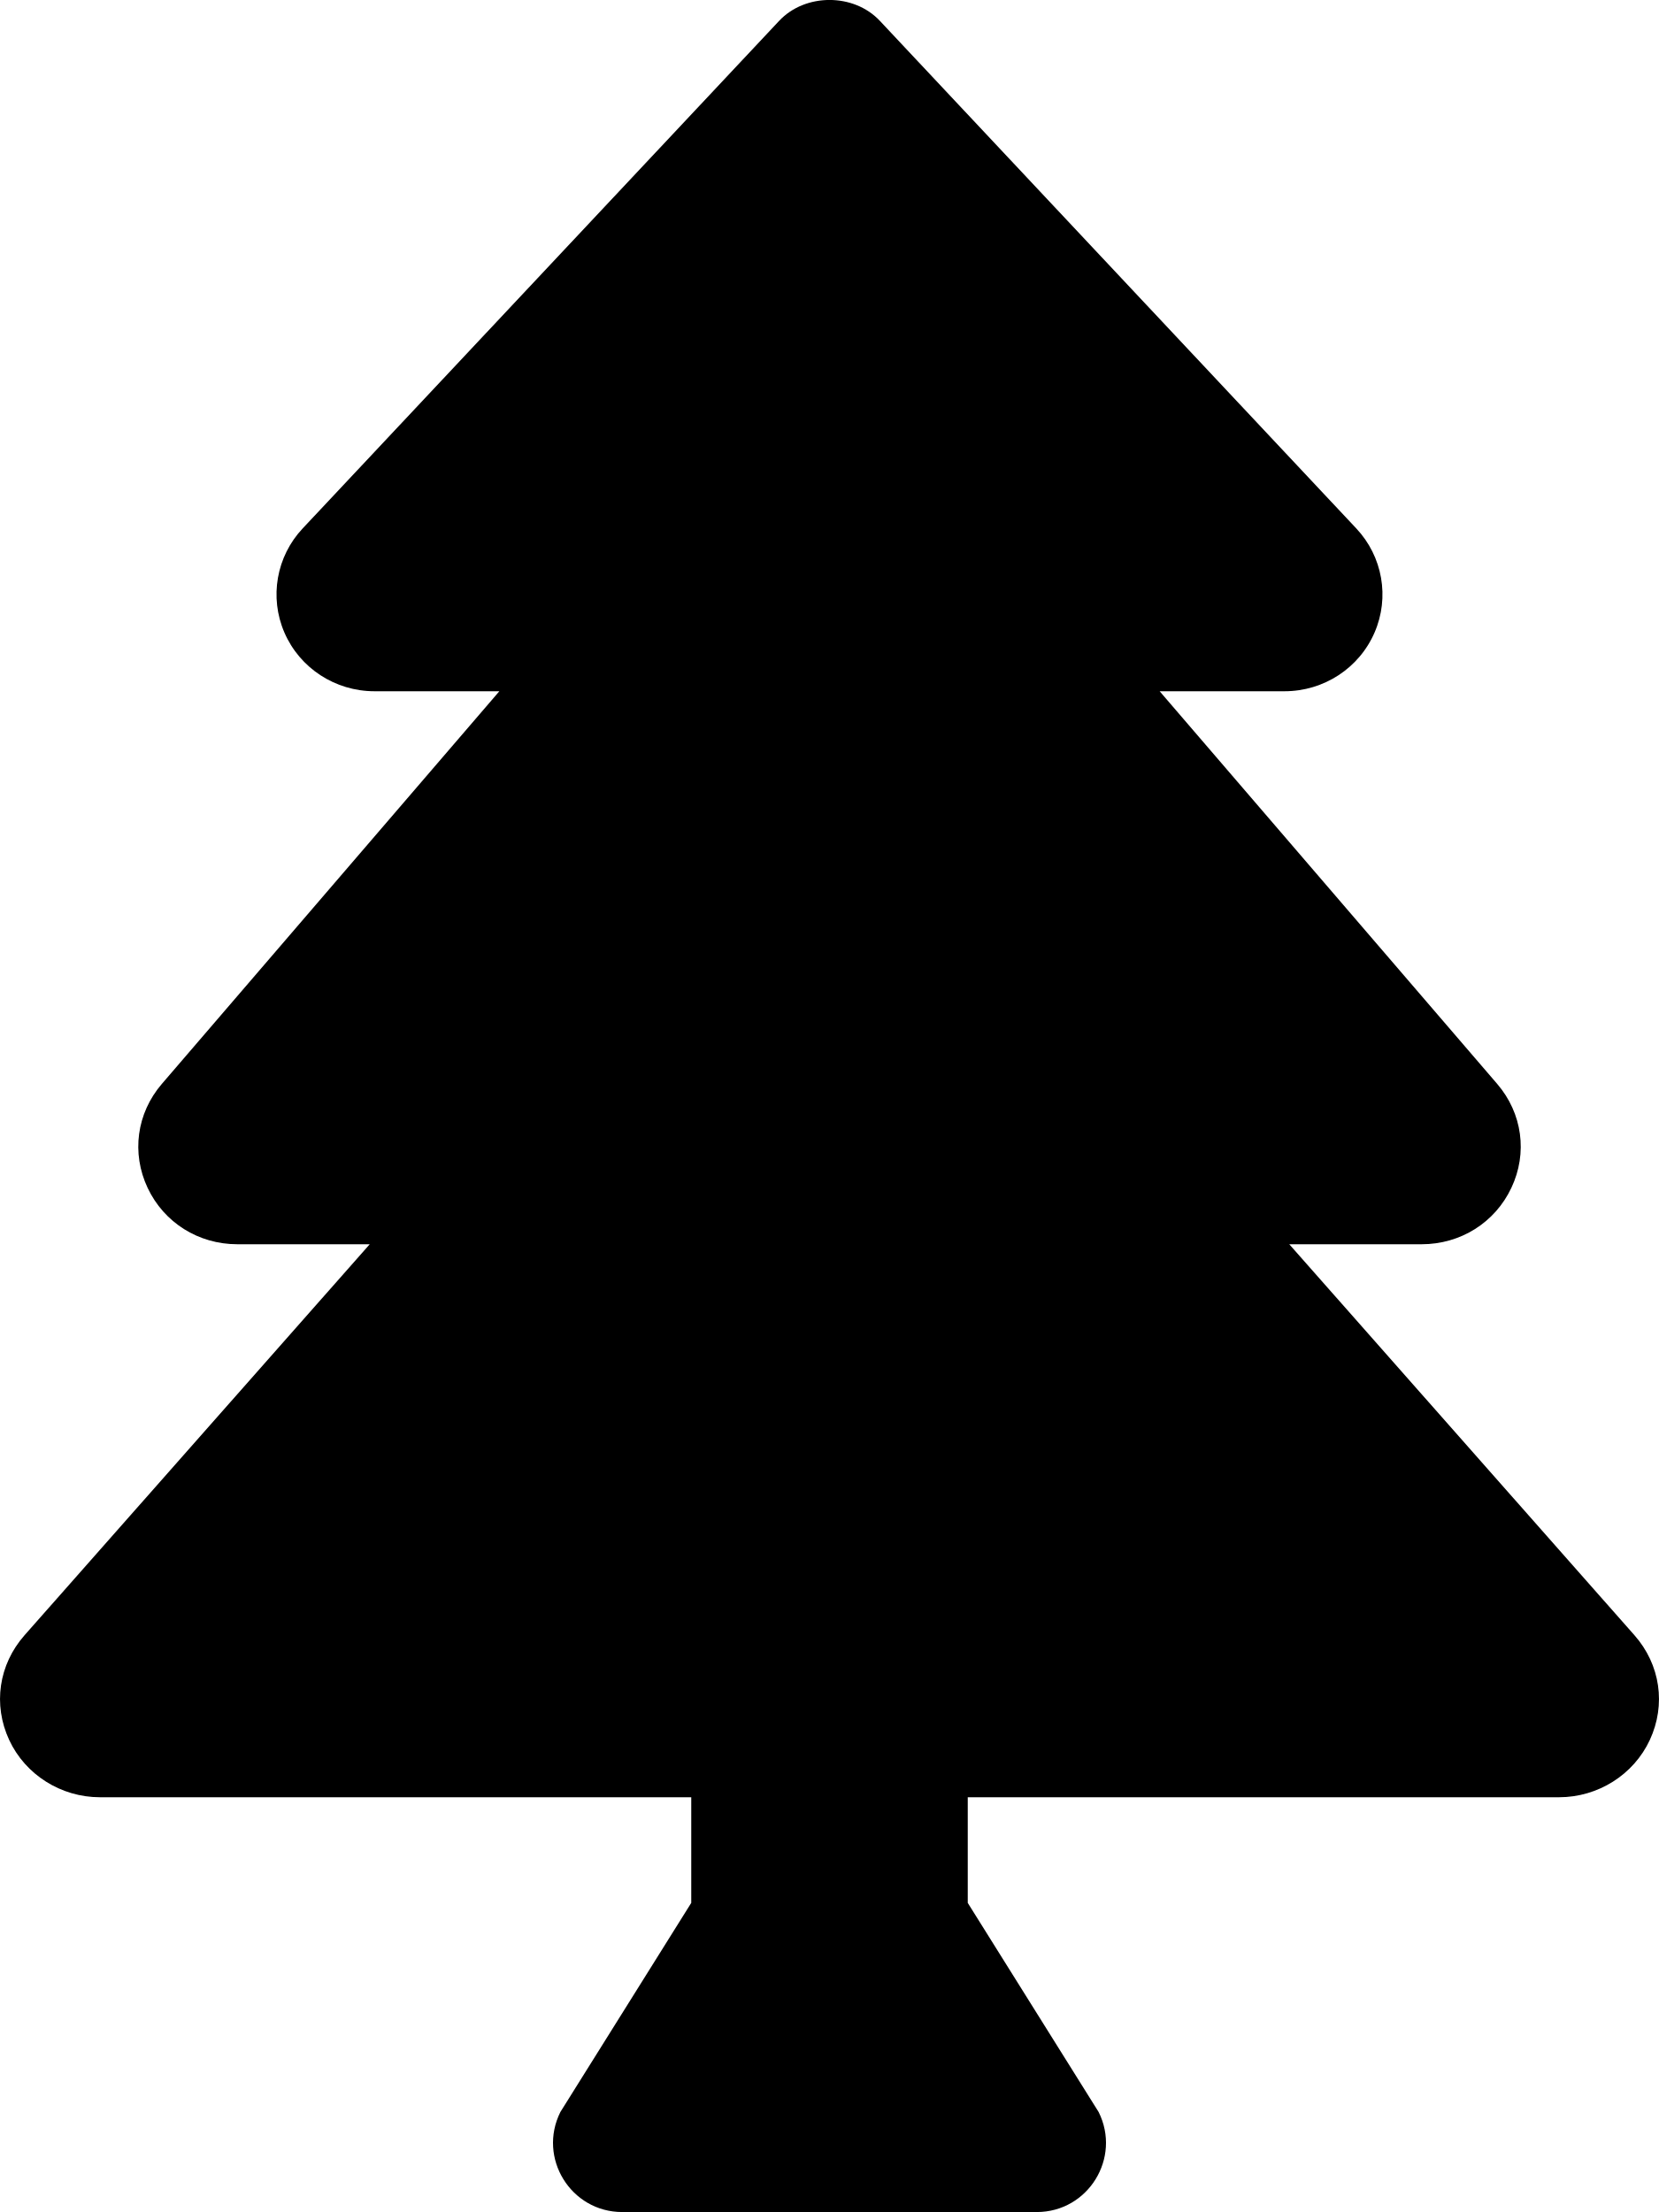
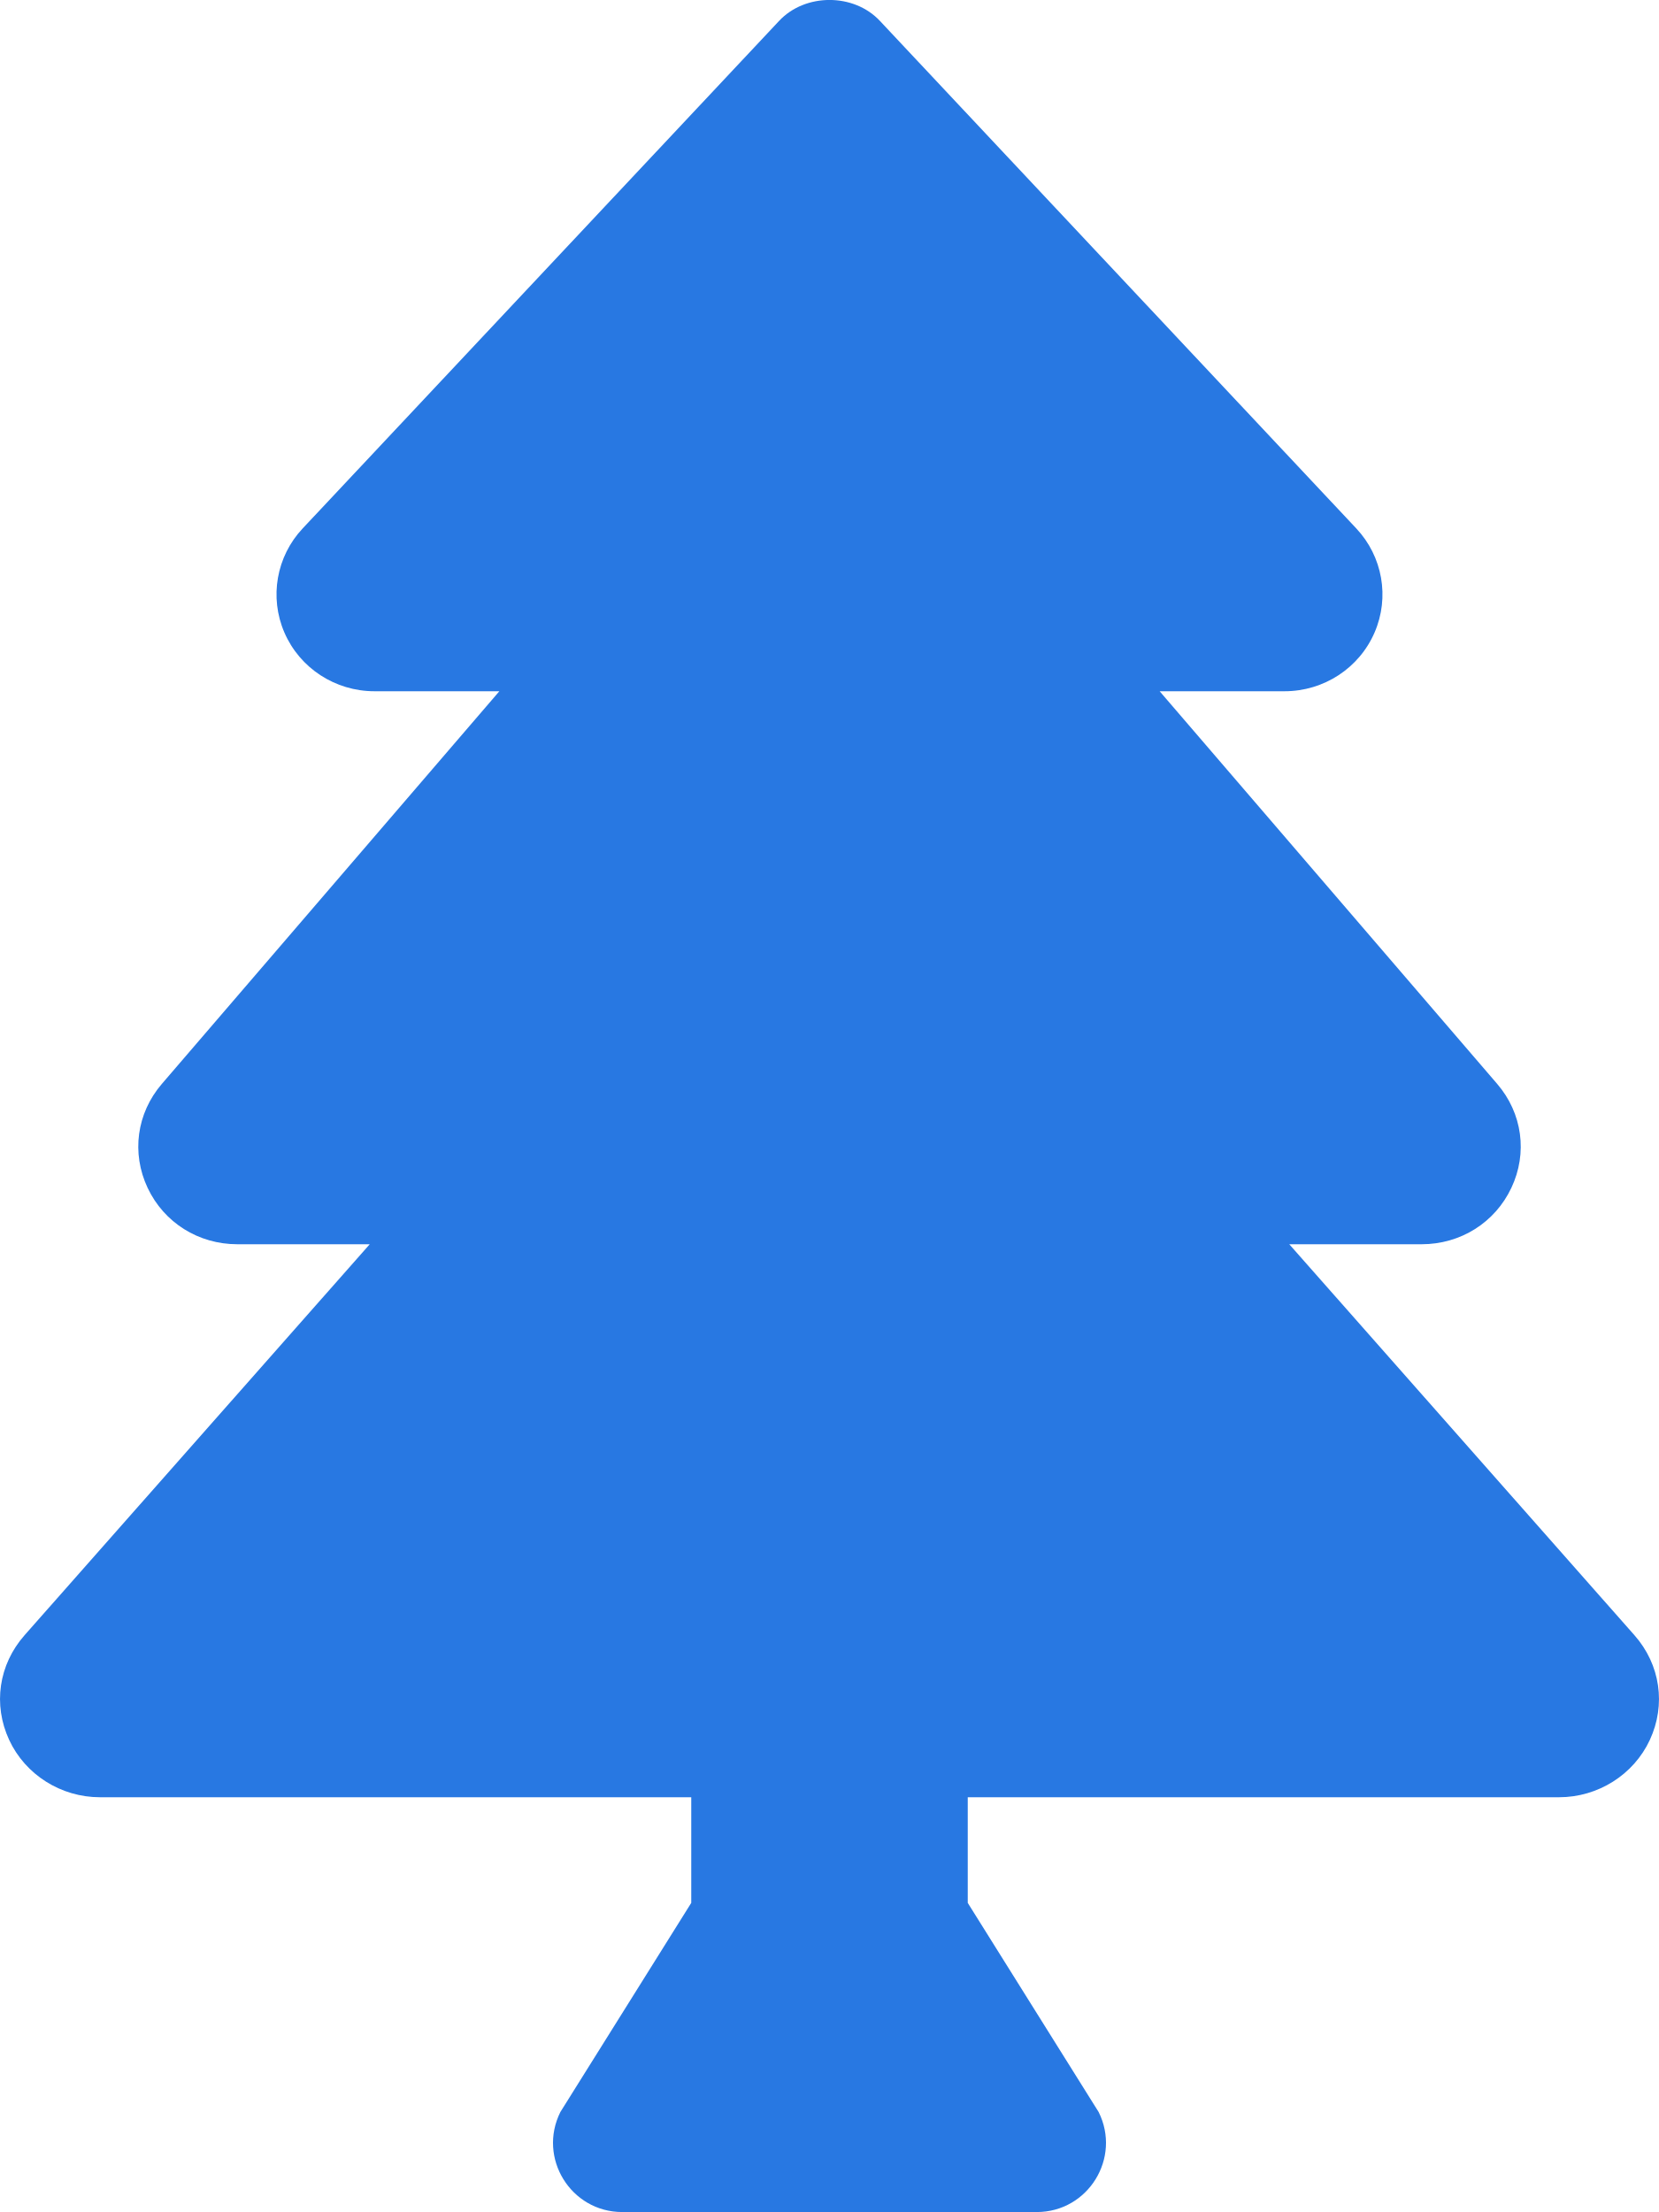
<svg xmlns="http://www.w3.org/2000/svg" aria-hidden="true" focusable="false" data-prefix="fas" data-icon="tree" class="svg-inline--fa fa-tree fa-w-12" role="img" viewBox="0 0 384 512">
-   <path fill="currentColor" d="M378.31 378.49L298.42 288h30.63c9.01 0 16.98-5 20.78-13.06 3.8-8.04 2.55-17.26-3.28-24.05L268.42 160h28.89c9.1 0 17.3-5.35 20.86-13.61 3.52-8.13 1.86-17.59-4.24-24.08L203.66 4.83c-6.03-6.45-17.28-6.45-23.32 0L70.06 122.31c-6.1 6.49-7.75 15.95-4.24 24.08C69.38 154.65 77.59 160 86.69 160h28.89l-78.14 90.91c-5.81 6.78-7.06 15.99-3.27 24.04C37.97 283 45.93 288 54.95 288h30.63L5.69 378.49c-6 6.79-7.36 16.09-3.56 24.26 3.75 8.05 12 13.25 21.01 13.25H160v24.45l-30.29 48.4c-5.32 10.64 2.42 23.16 14.31 23.16h95.96c11.89 0 19.63-12.52 14.31-23.16L224 440.45V416h136.86c9.01 0 17.26-5.2 21.01-13.25 3.8-8.17 2.44-17.47-3.56-24.26z" />
+   <path fill="rgba(40, 120, 226, 89)" d="M378.31 378.49L298.42 288h30.63c9.01 0 16.98-5 20.78-13.06 3.8-8.04 2.55-17.26-3.28-24.05L268.42 160h28.89c9.1 0 17.3-5.35 20.86-13.61 3.52-8.13 1.86-17.59-4.24-24.08L203.66 4.83c-6.03-6.45-17.28-6.45-23.32 0L70.06 122.31c-6.1 6.49-7.75 15.95-4.24 24.08C69.38 154.65 77.59 160 86.69 160h28.89l-78.14 90.91c-5.81 6.78-7.06 15.99-3.27 24.04C37.97 283 45.93 288 54.95 288h30.63L5.69 378.49c-6 6.79-7.36 16.09-3.56 24.26 3.75 8.05 12 13.25 21.01 13.25H160v24.45l-30.29 48.4c-5.32 10.64 2.42 23.16 14.31 23.16h95.96c11.89 0 19.63-12.52 14.31-23.16L224 440.45V416h136.86c9.01 0 17.26-5.2 21.01-13.25 3.8-8.17 2.44-17.47-3.56-24.26z" />
</svg>
